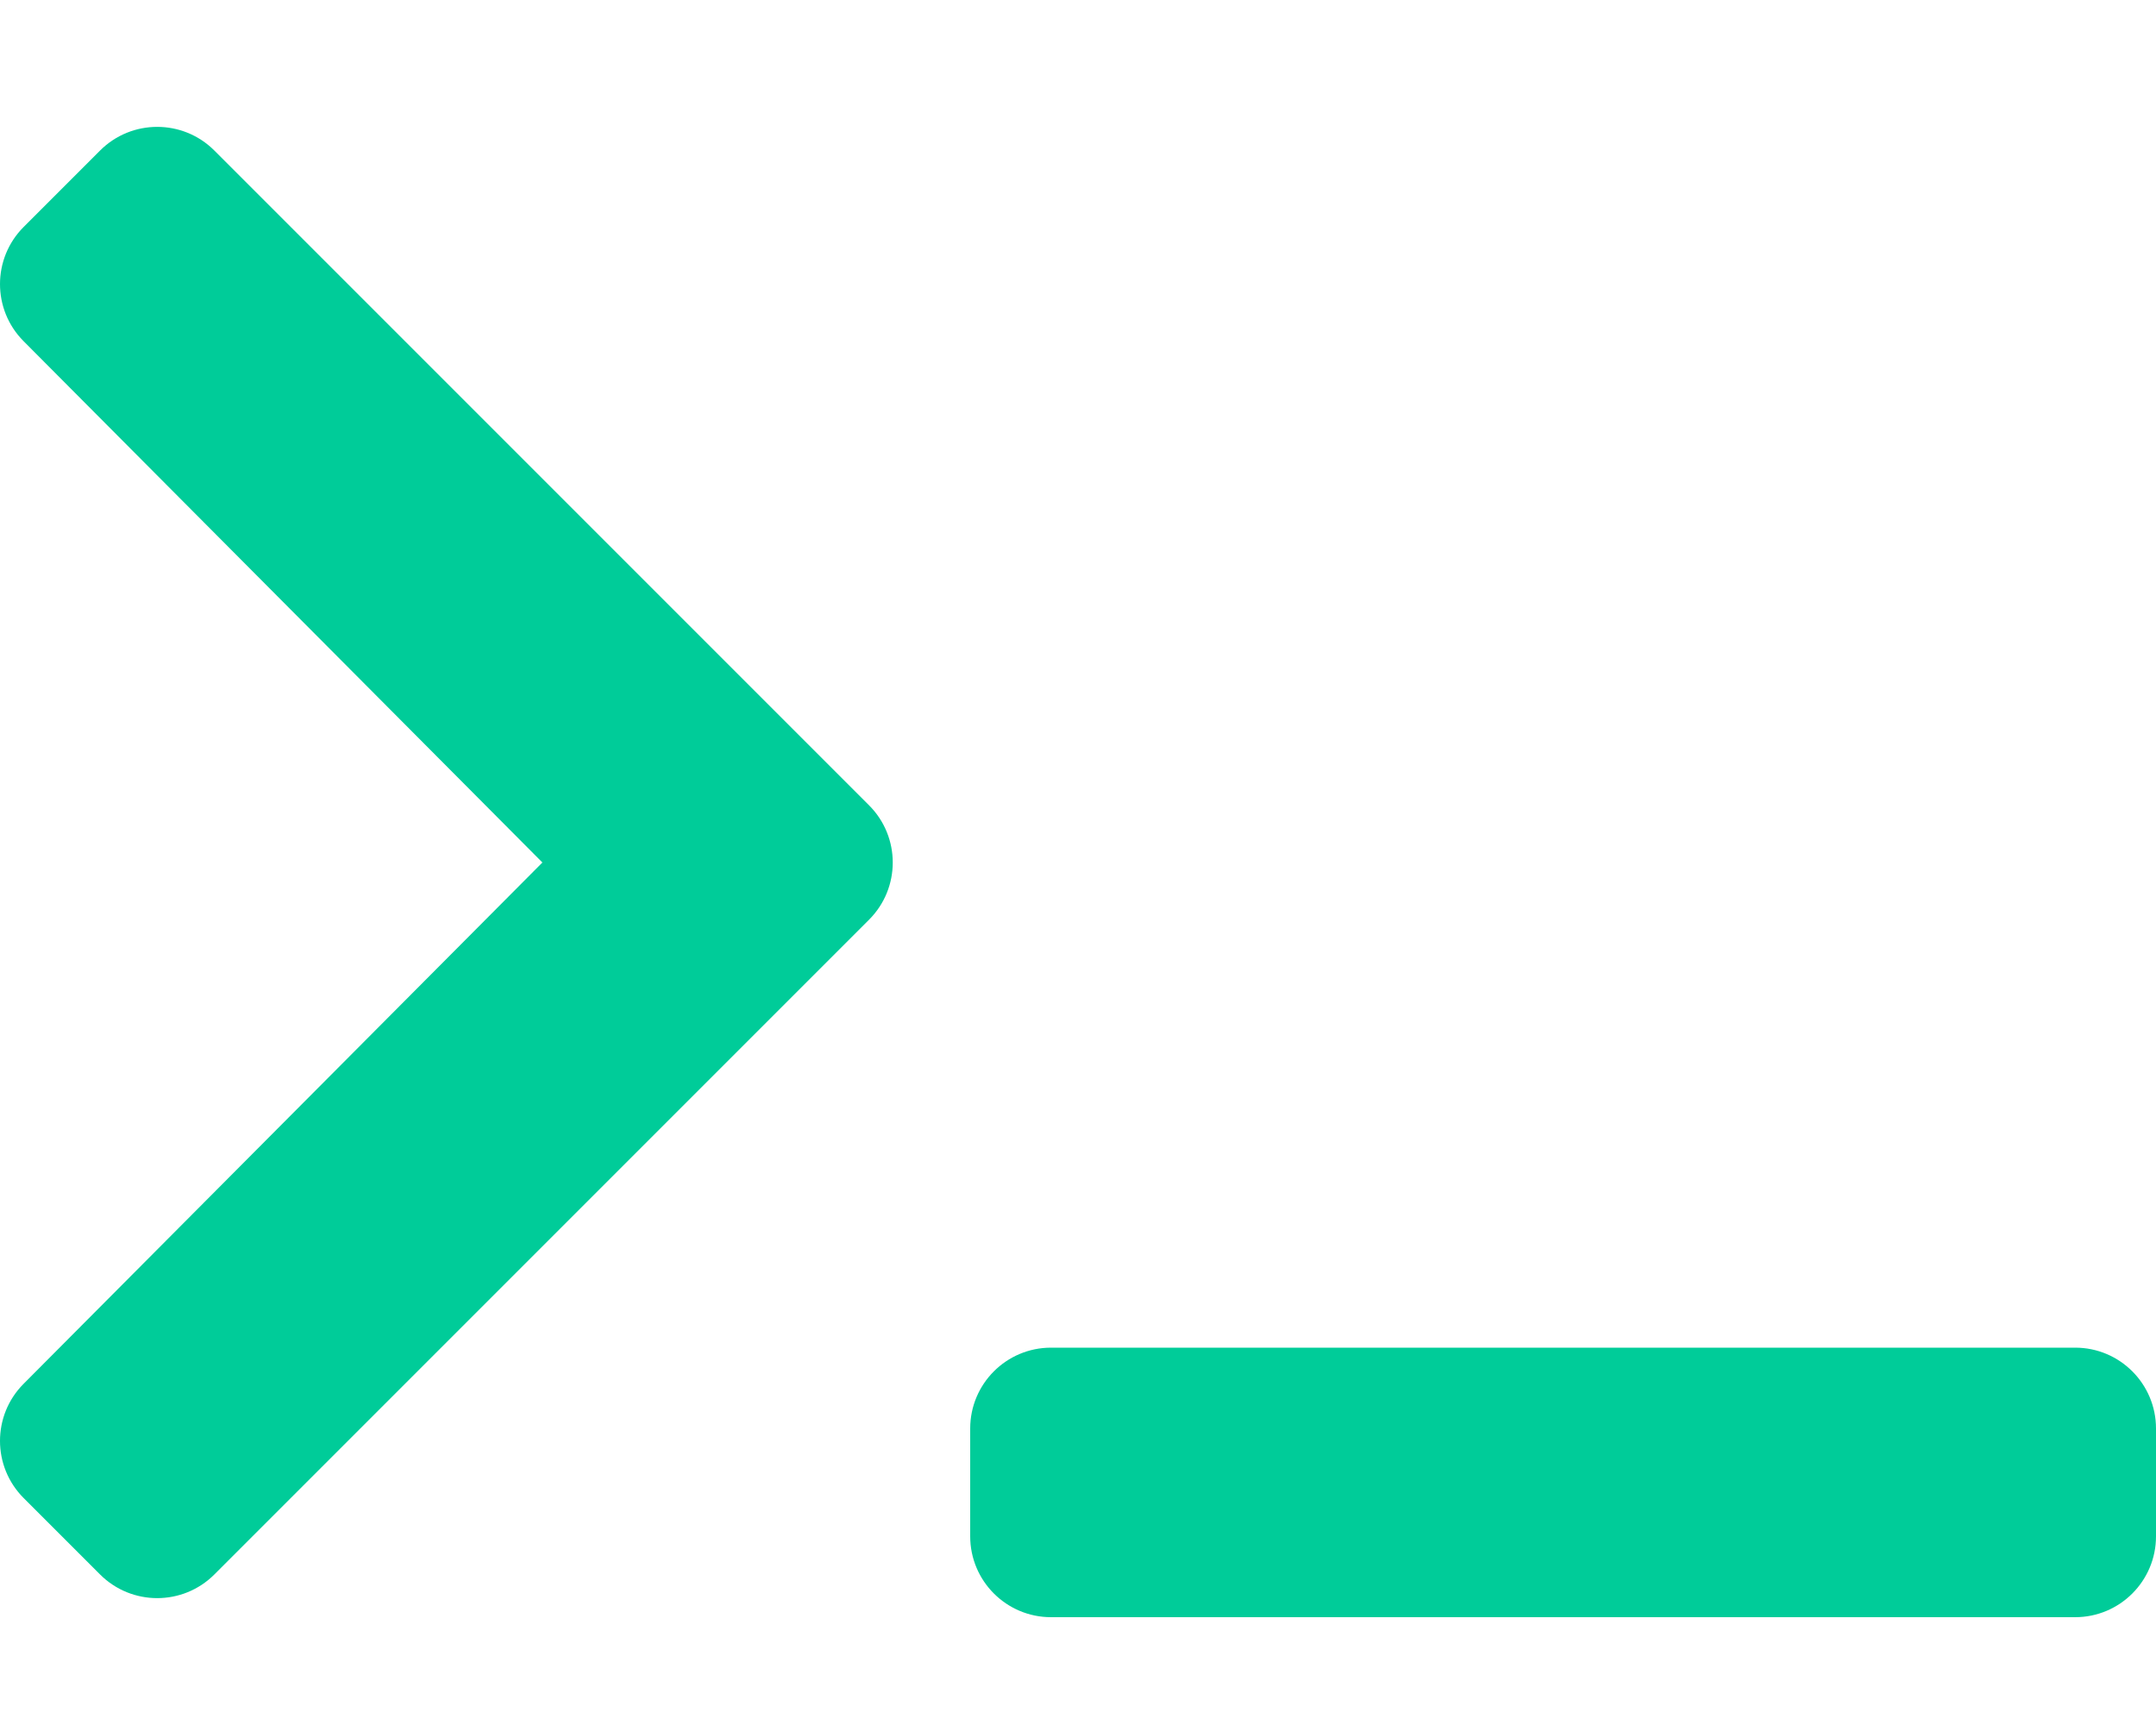
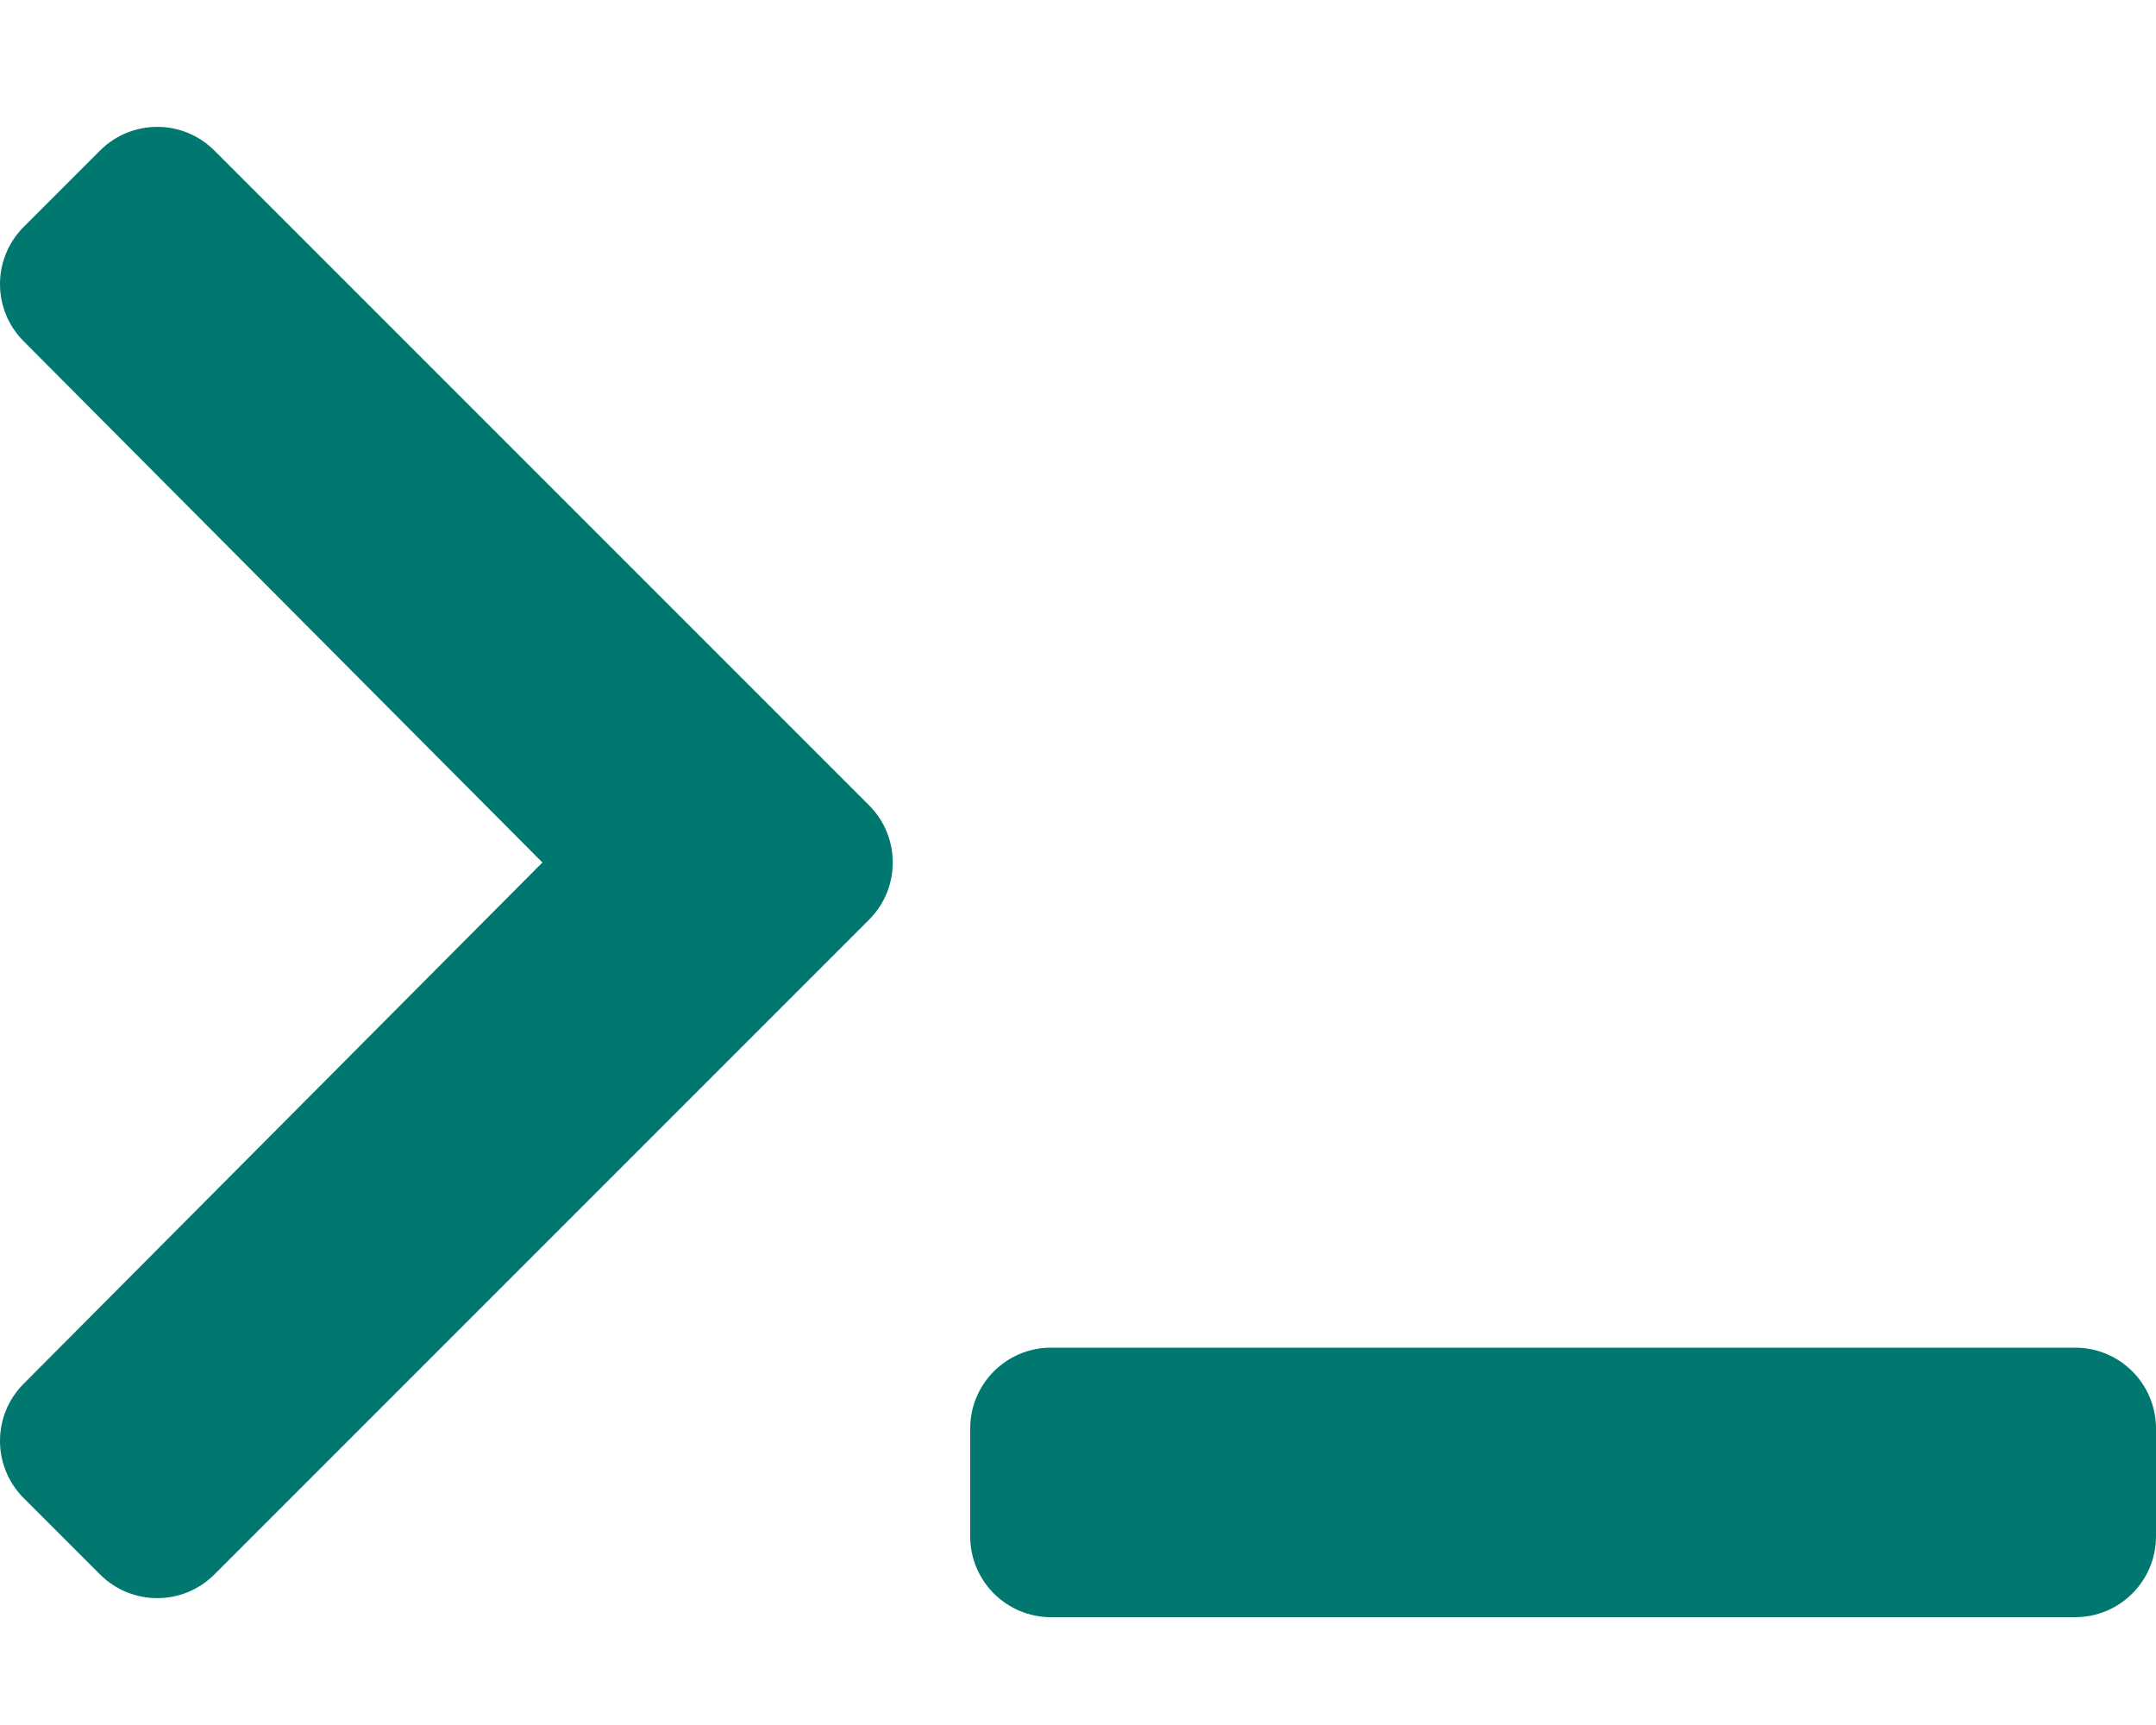
- <svg xmlns="http://www.w3.org/2000/svg" style="fill:#00CC99;" viewBox="0 0 640 512">
+ <svg xmlns="http://www.w3.org/2000/svg" style="fill:#01786F;" viewBox="0 0 640 512">
  <path d="M257.981 272.971L63.638 467.314c-9.373 9.373-24.569 9.373-33.941 0L7.029 444.647c-9.357-9.357-9.375-24.522-.04-33.901L161.011 256 6.99 101.255c-9.335-9.379-9.317-24.544.04-33.901l22.667-22.667c9.373-9.373 24.569-9.373 33.941 0L257.981 239.03c9.373 9.372 9.373 24.568 0 33.941zM640 456v-32c0-13.255-10.745-24-24-24H312c-13.255 0-24 10.745-24 24v32c0 13.255 10.745 24 24 24h304c13.255 0 24-10.745 24-24z" />
</svg>
